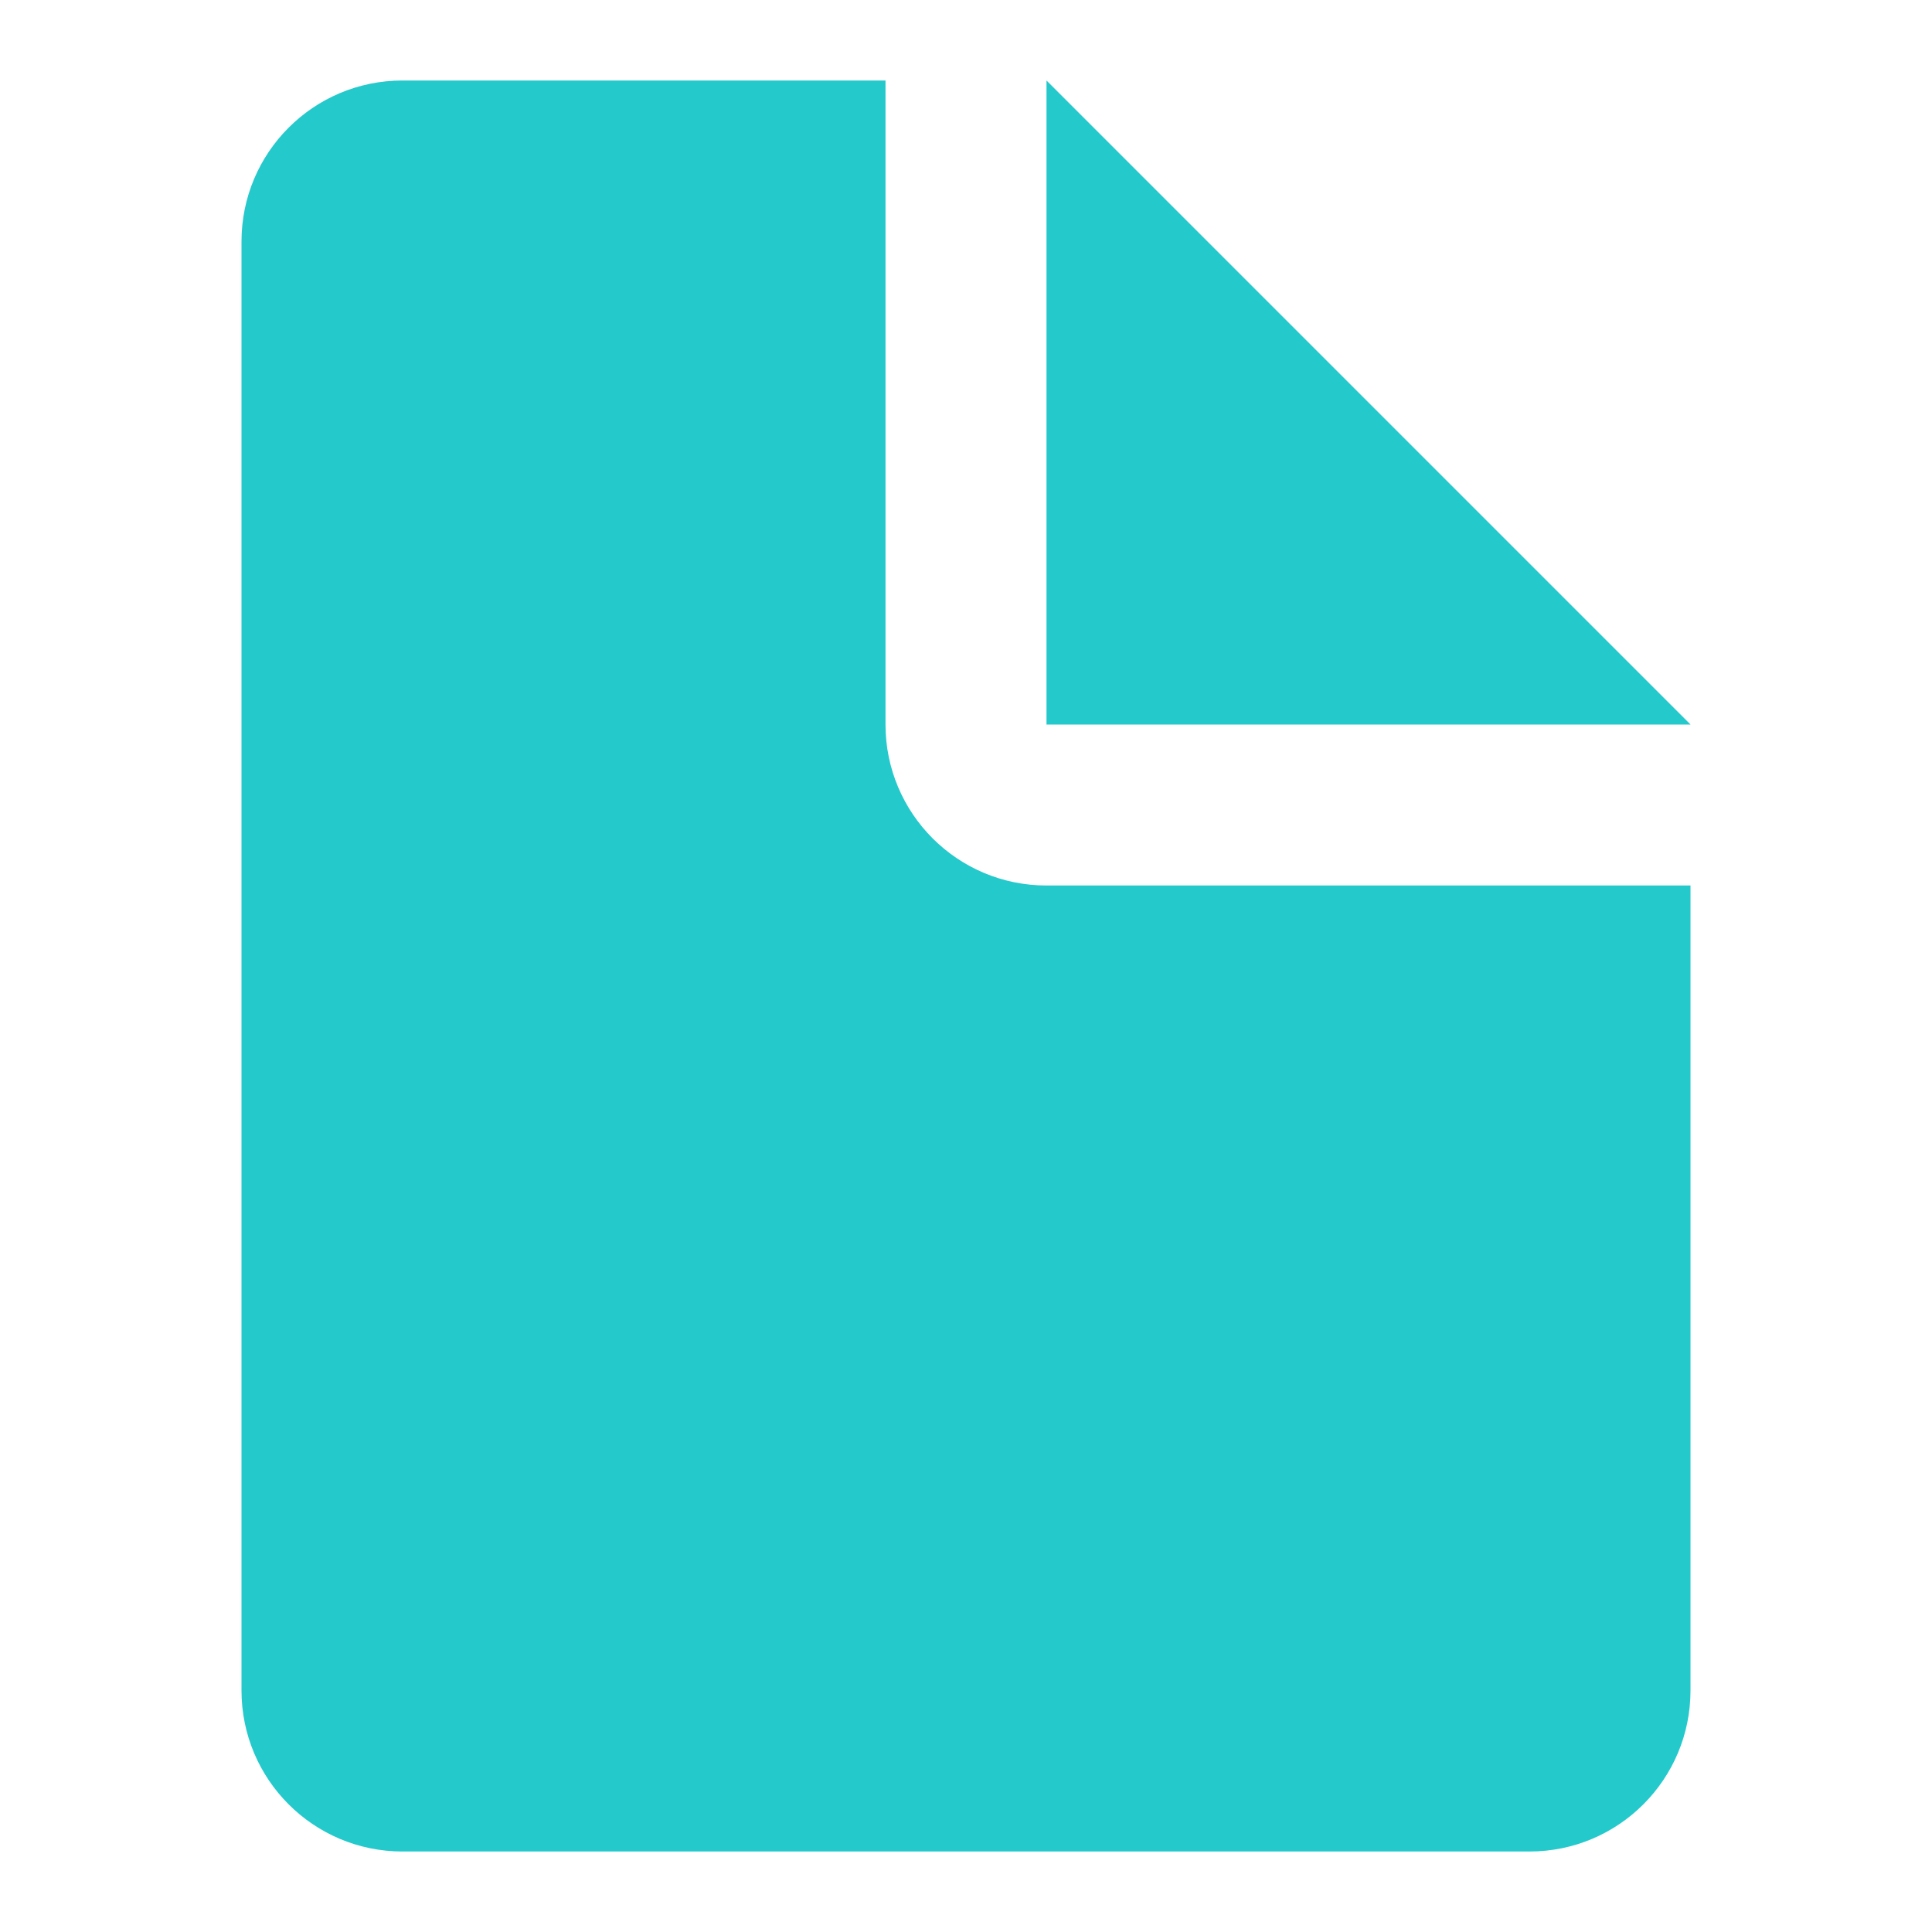
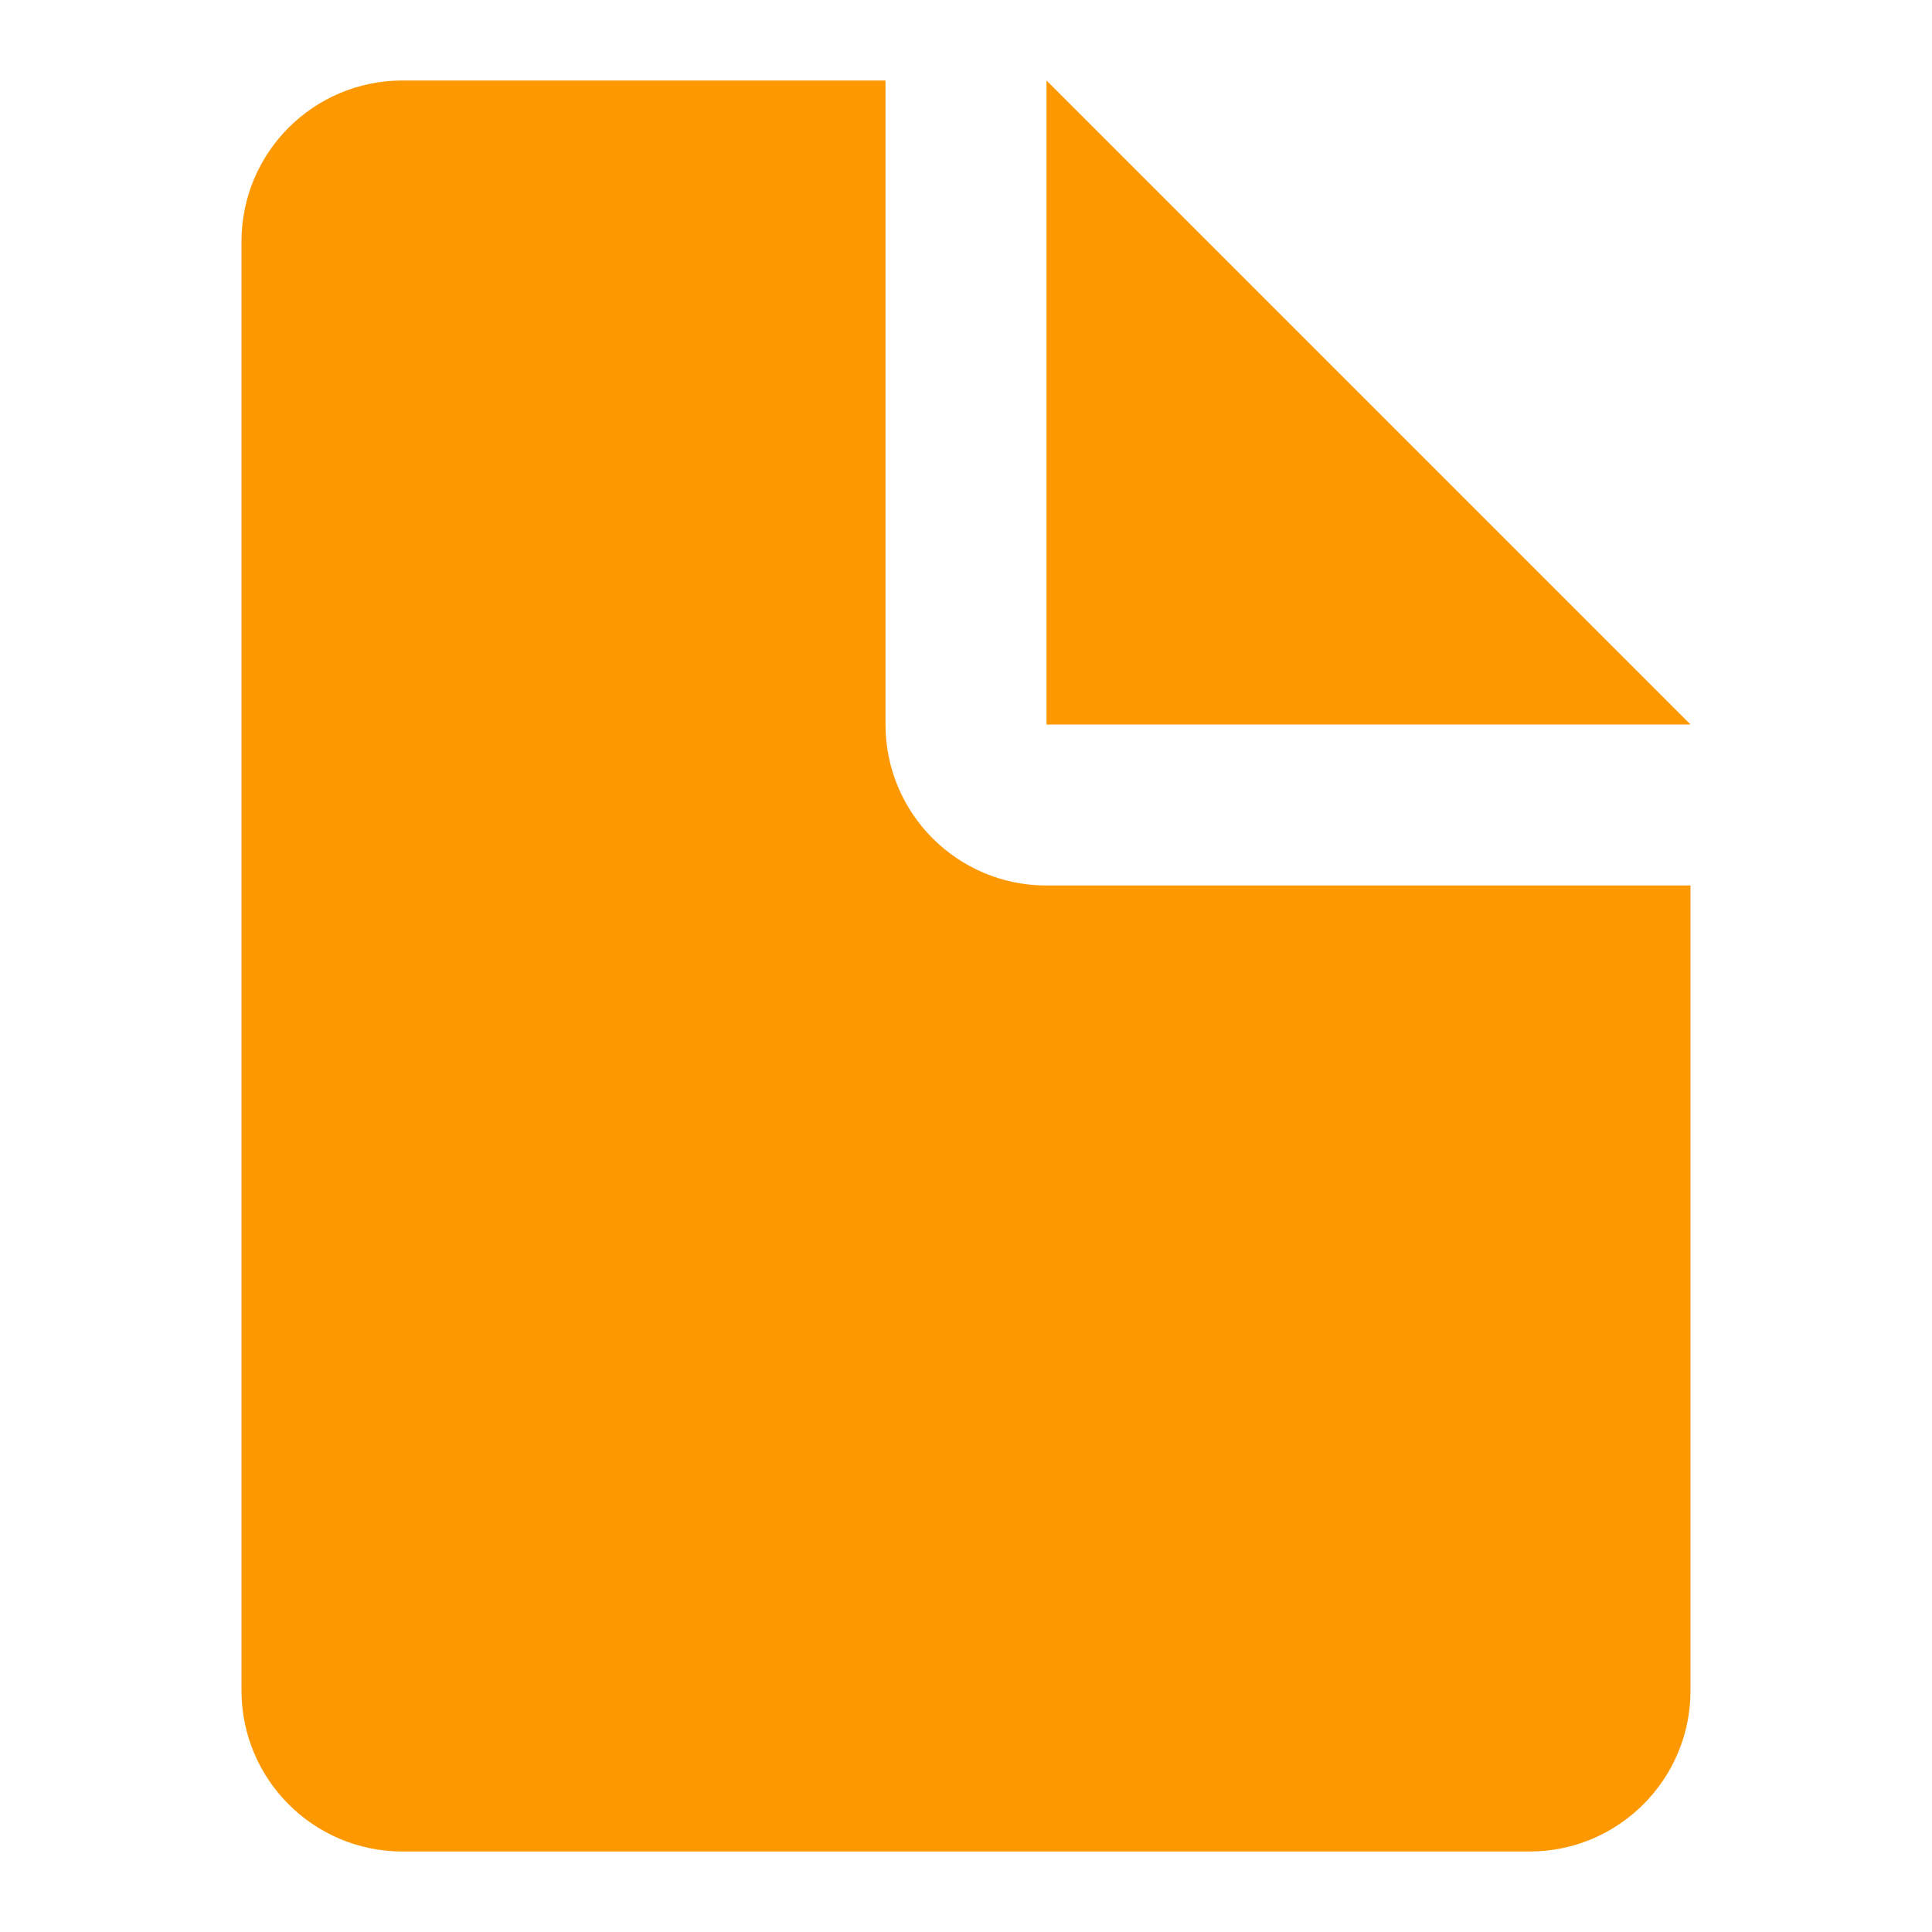
<svg xmlns="http://www.w3.org/2000/svg" viewBox="0 0 24 24" fill="none">
  <g id="SVGRepo_bgCarrier" stroke-width="0" />
  <g id="SVGRepo_tracerCarrier" stroke-linecap="round" stroke-linejoin="round" />
  <g id="SVGRepo_iconCarrier">
-     <path d="M11 9V1L5 1C3.895 1 3 1.895 3 3V21C3 22.105 3.895 23 5 23H19C20.105 23 21 22.105 21 21V11H13C11.895 11 11 10.105 11 9Z" fill="#24c9cc" />
-     <path d="M13 1V9H21L13 1Z" fill="#24c9cc" />
+     <path d="M11 9V1L5 1C3.895 1 3 1.895 3 3V21C3 22.105 3.895 23 5 23H19C20.105 23 21 22.105 21 21V11H13C11.895 11 11 10.105 11 9Z" fill="#fd9800" />
+     <path d="M13 1V9H21L13 1Z" fill="#fd9800" />
  </g>
</svg>
